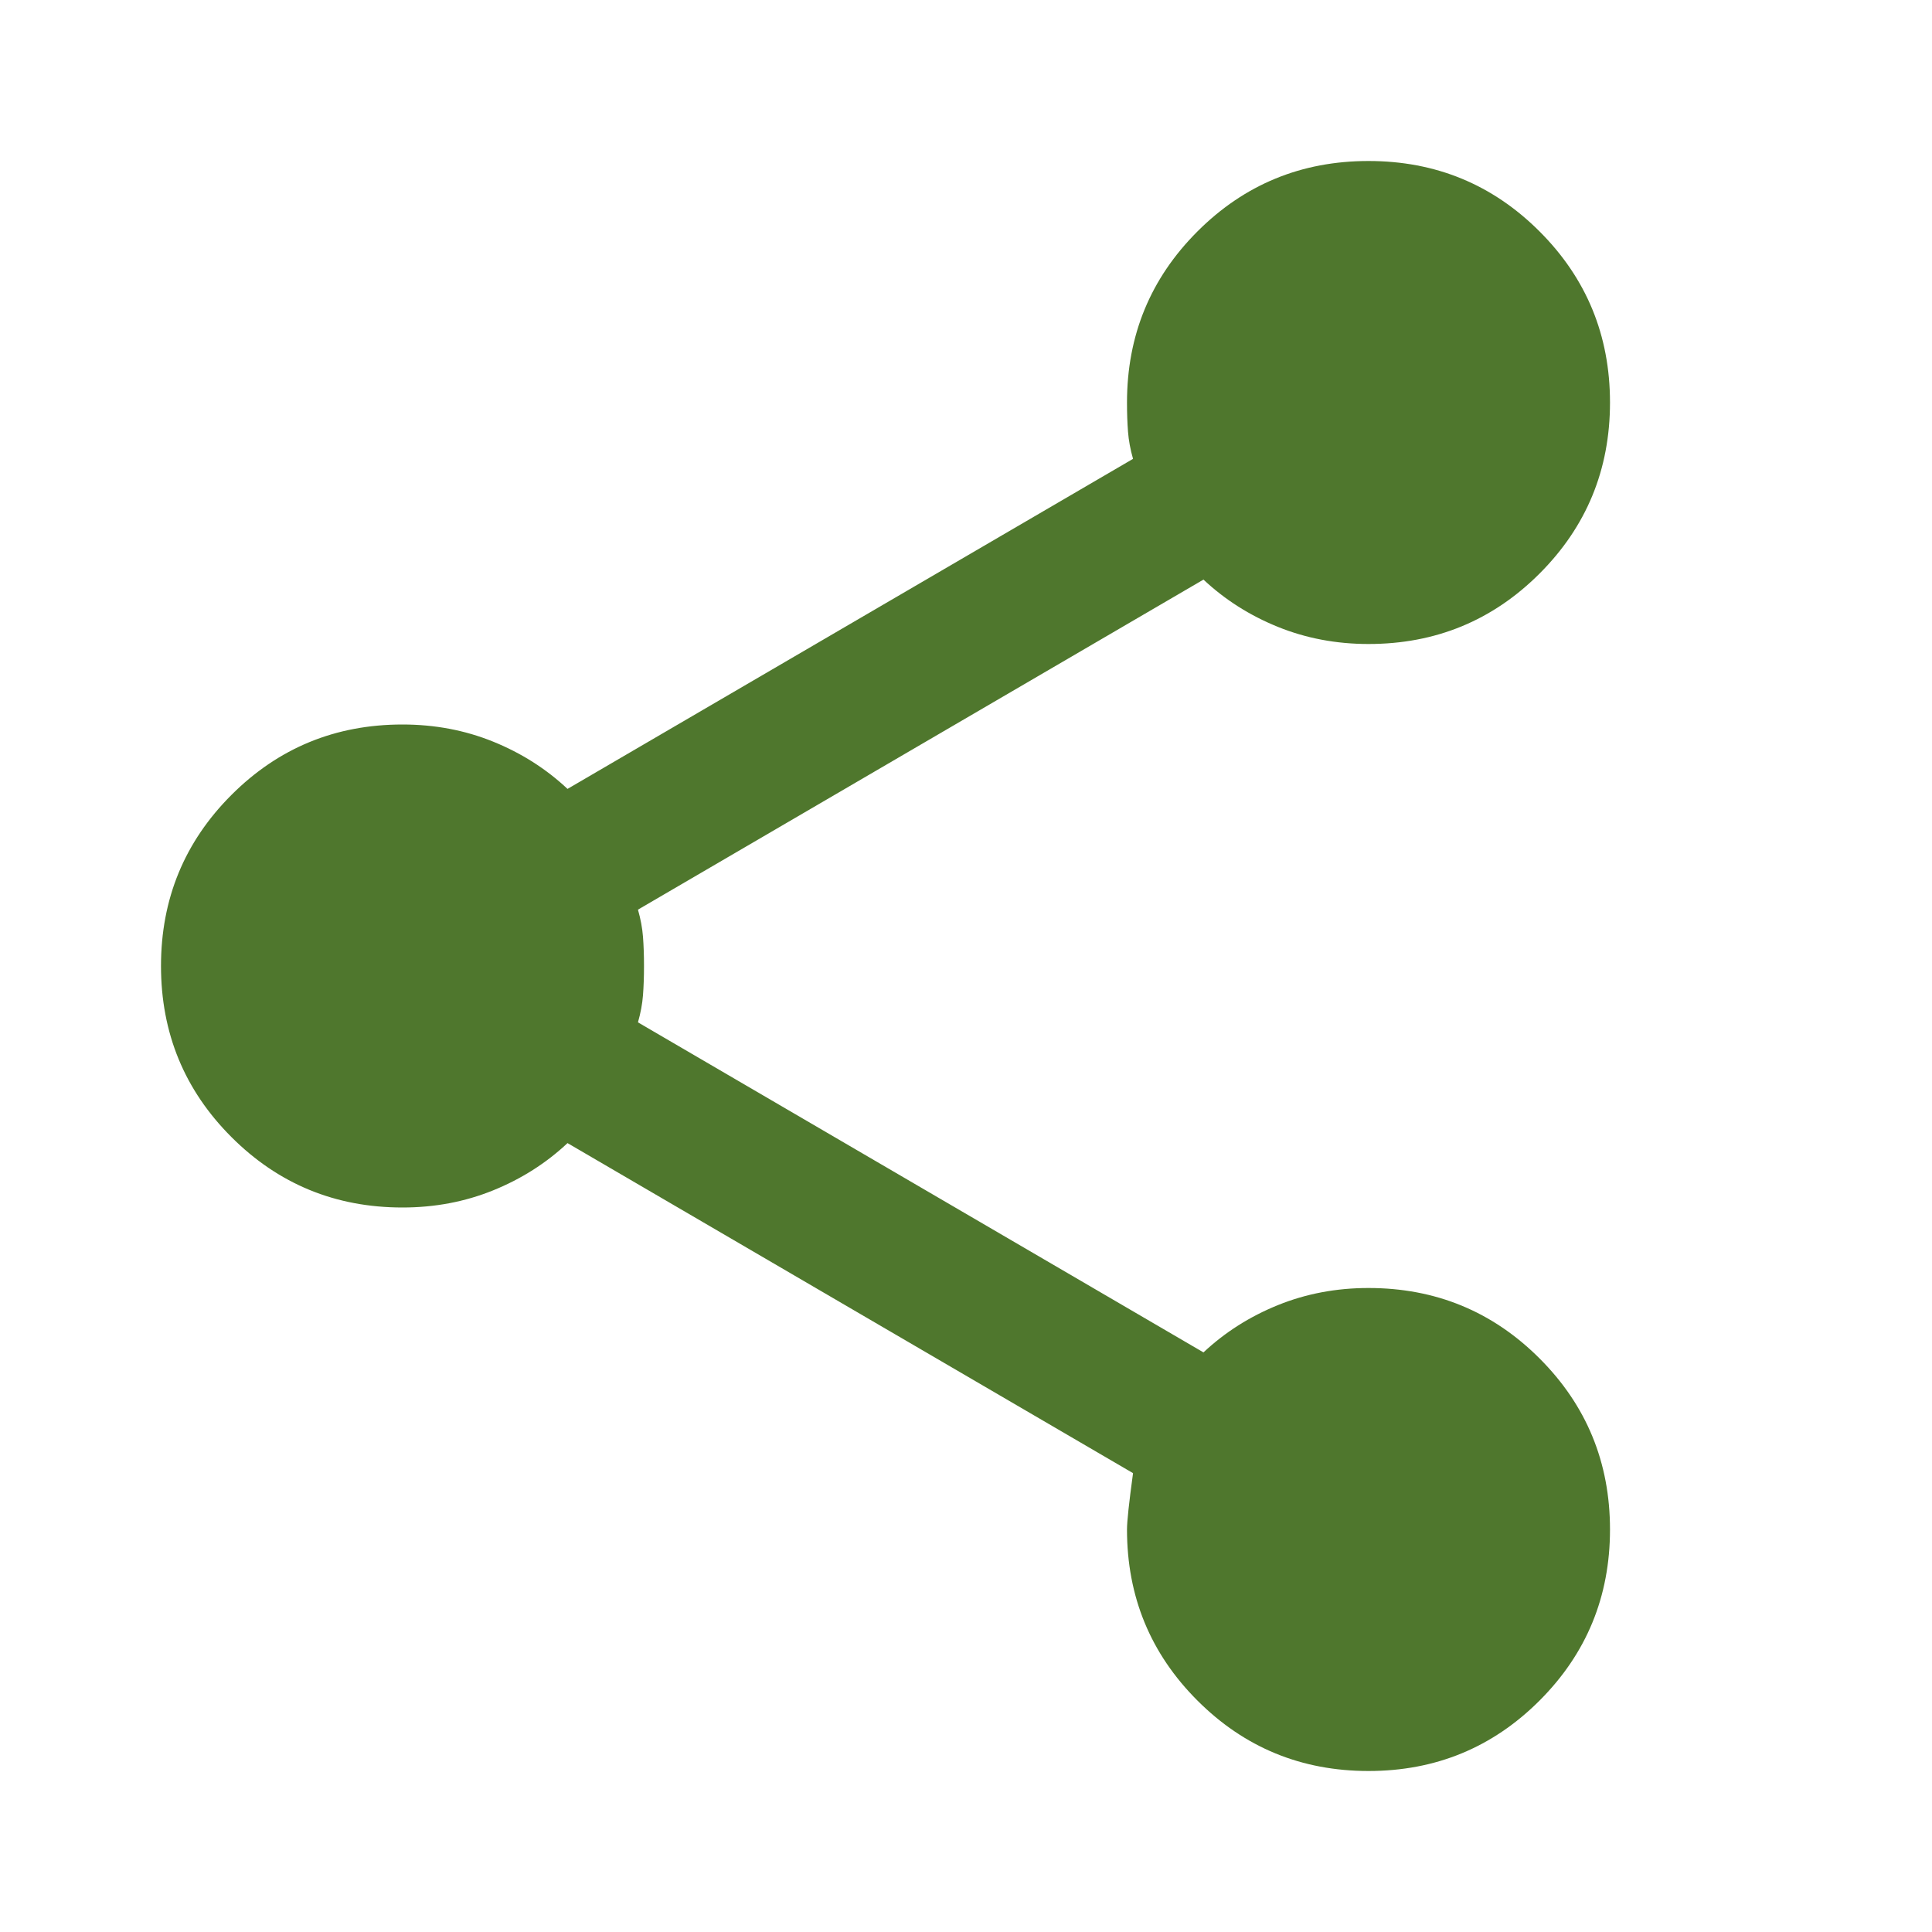
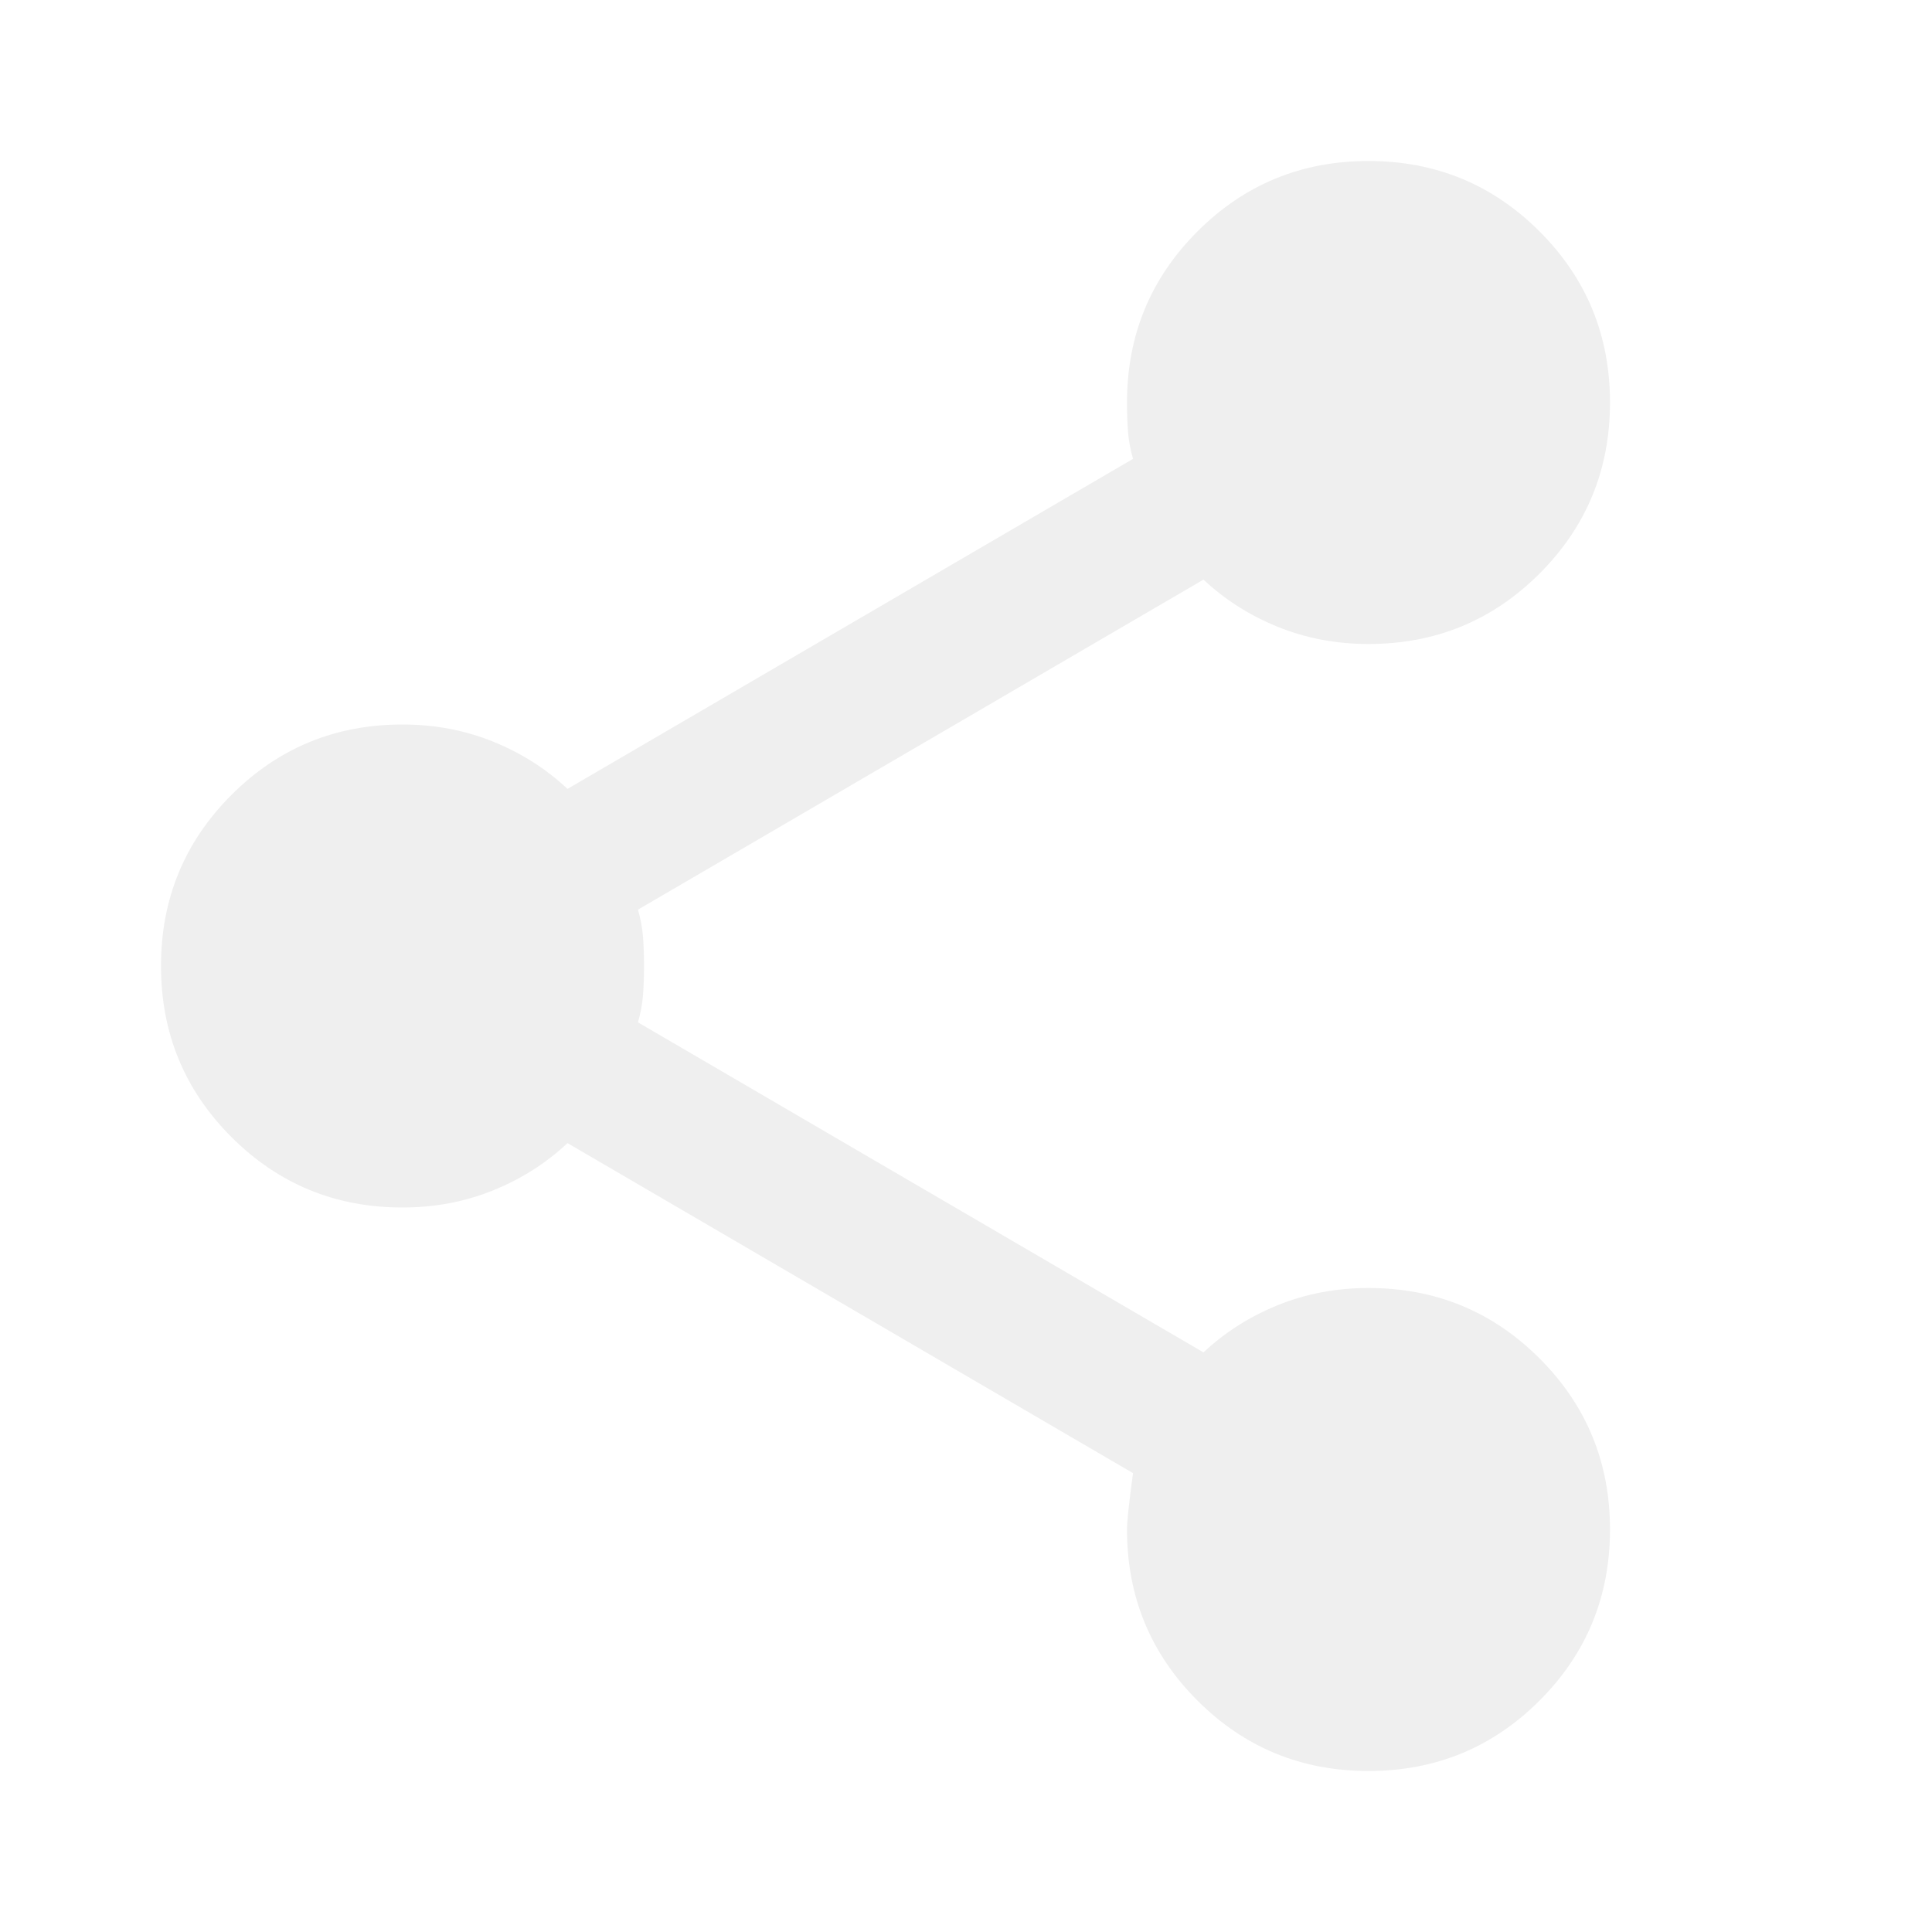
- <svg xmlns="http://www.w3.org/2000/svg" height="24px" viewBox="0 -960 960 960" width="24px" fill="#4f772d">
+ <svg xmlns="http://www.w3.org/2000/svg" height="24px" viewBox="0 -960 960 960" width="24px" fill="#EFEFEF">
  <path d="M680-80q-50 0-85-35t-35-85q0-6 3-28L282-392q-16 15-37 23.5t-45 8.5q-50 0-85-35t-35-85q0-50 35-85t85-35q24 0 45 8.5t37 23.5l281-164q-2-7-2.5-13.5T560-760q0-50 35-85t85-35q50 0 85 35t35 85q0 50-35 85t-85 35q-24 0-45-8.5T598-672L317-508q2 7 2.5 13.5t.5 14.5q0 8-.5 14.5T317-452l281 164q16-15 37-23.5t45-8.5q50 0 85 35t35 85q0 50-35 85t-85 35Z" />
</svg>
